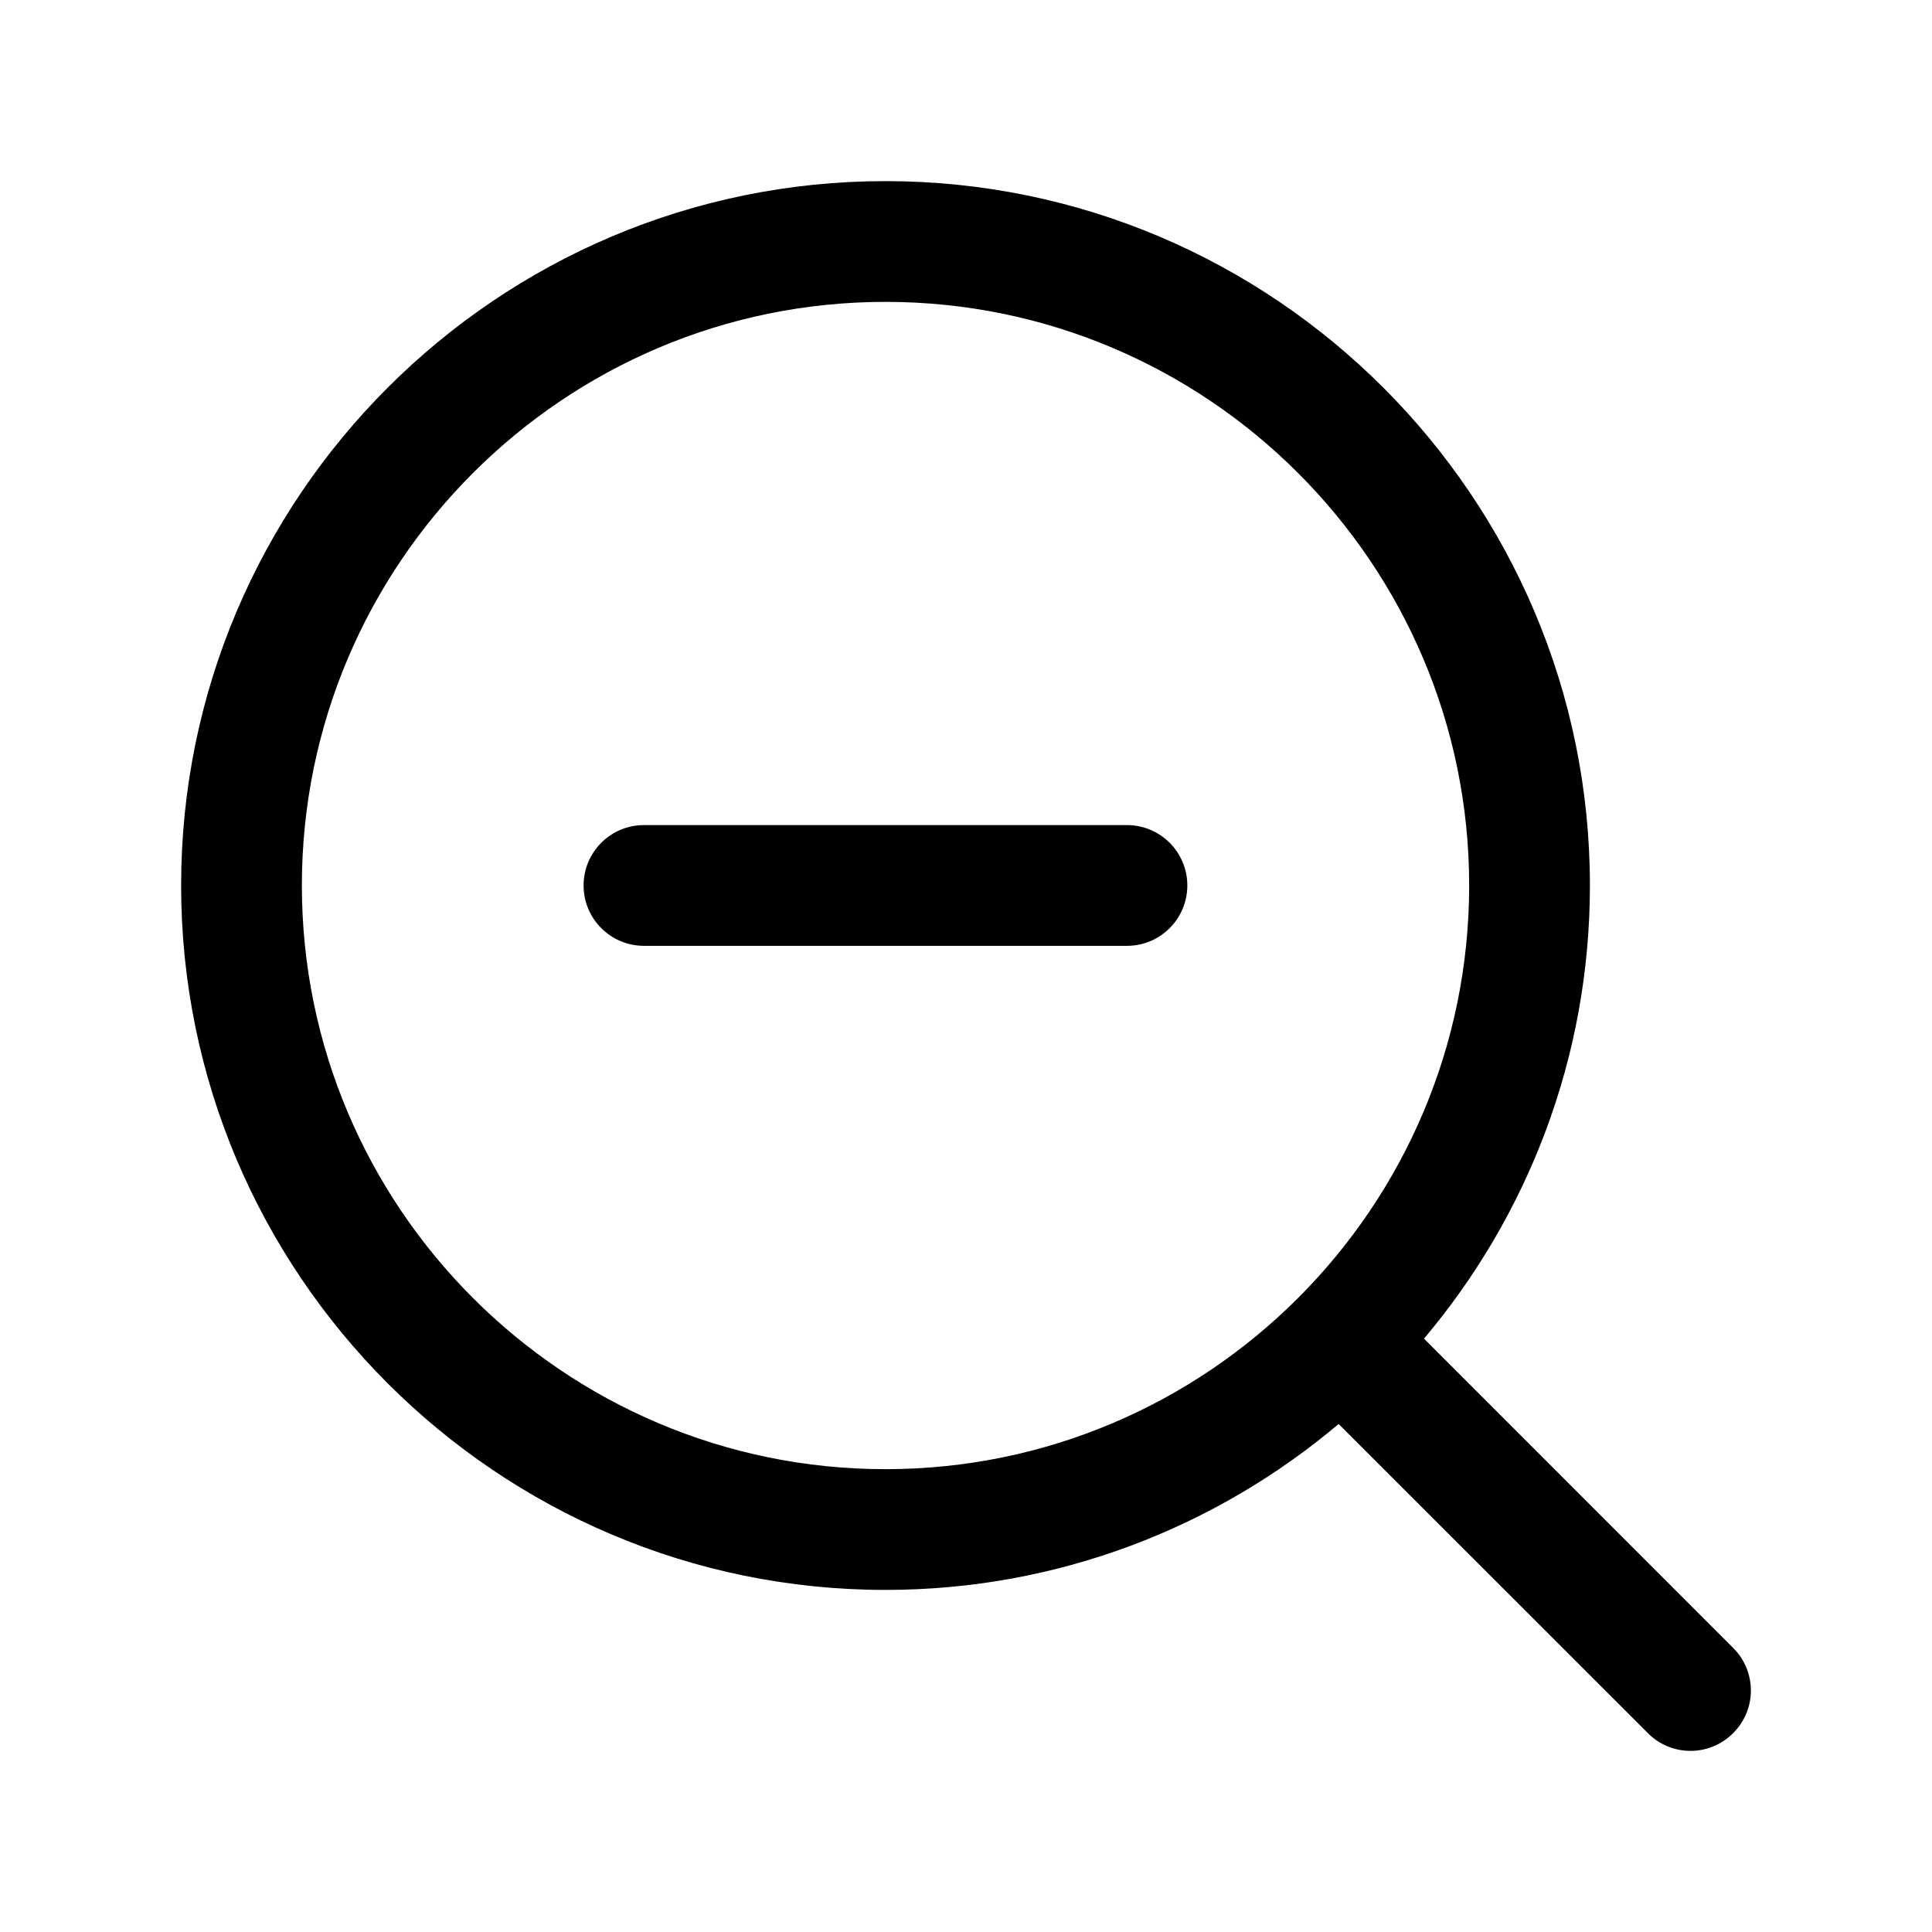
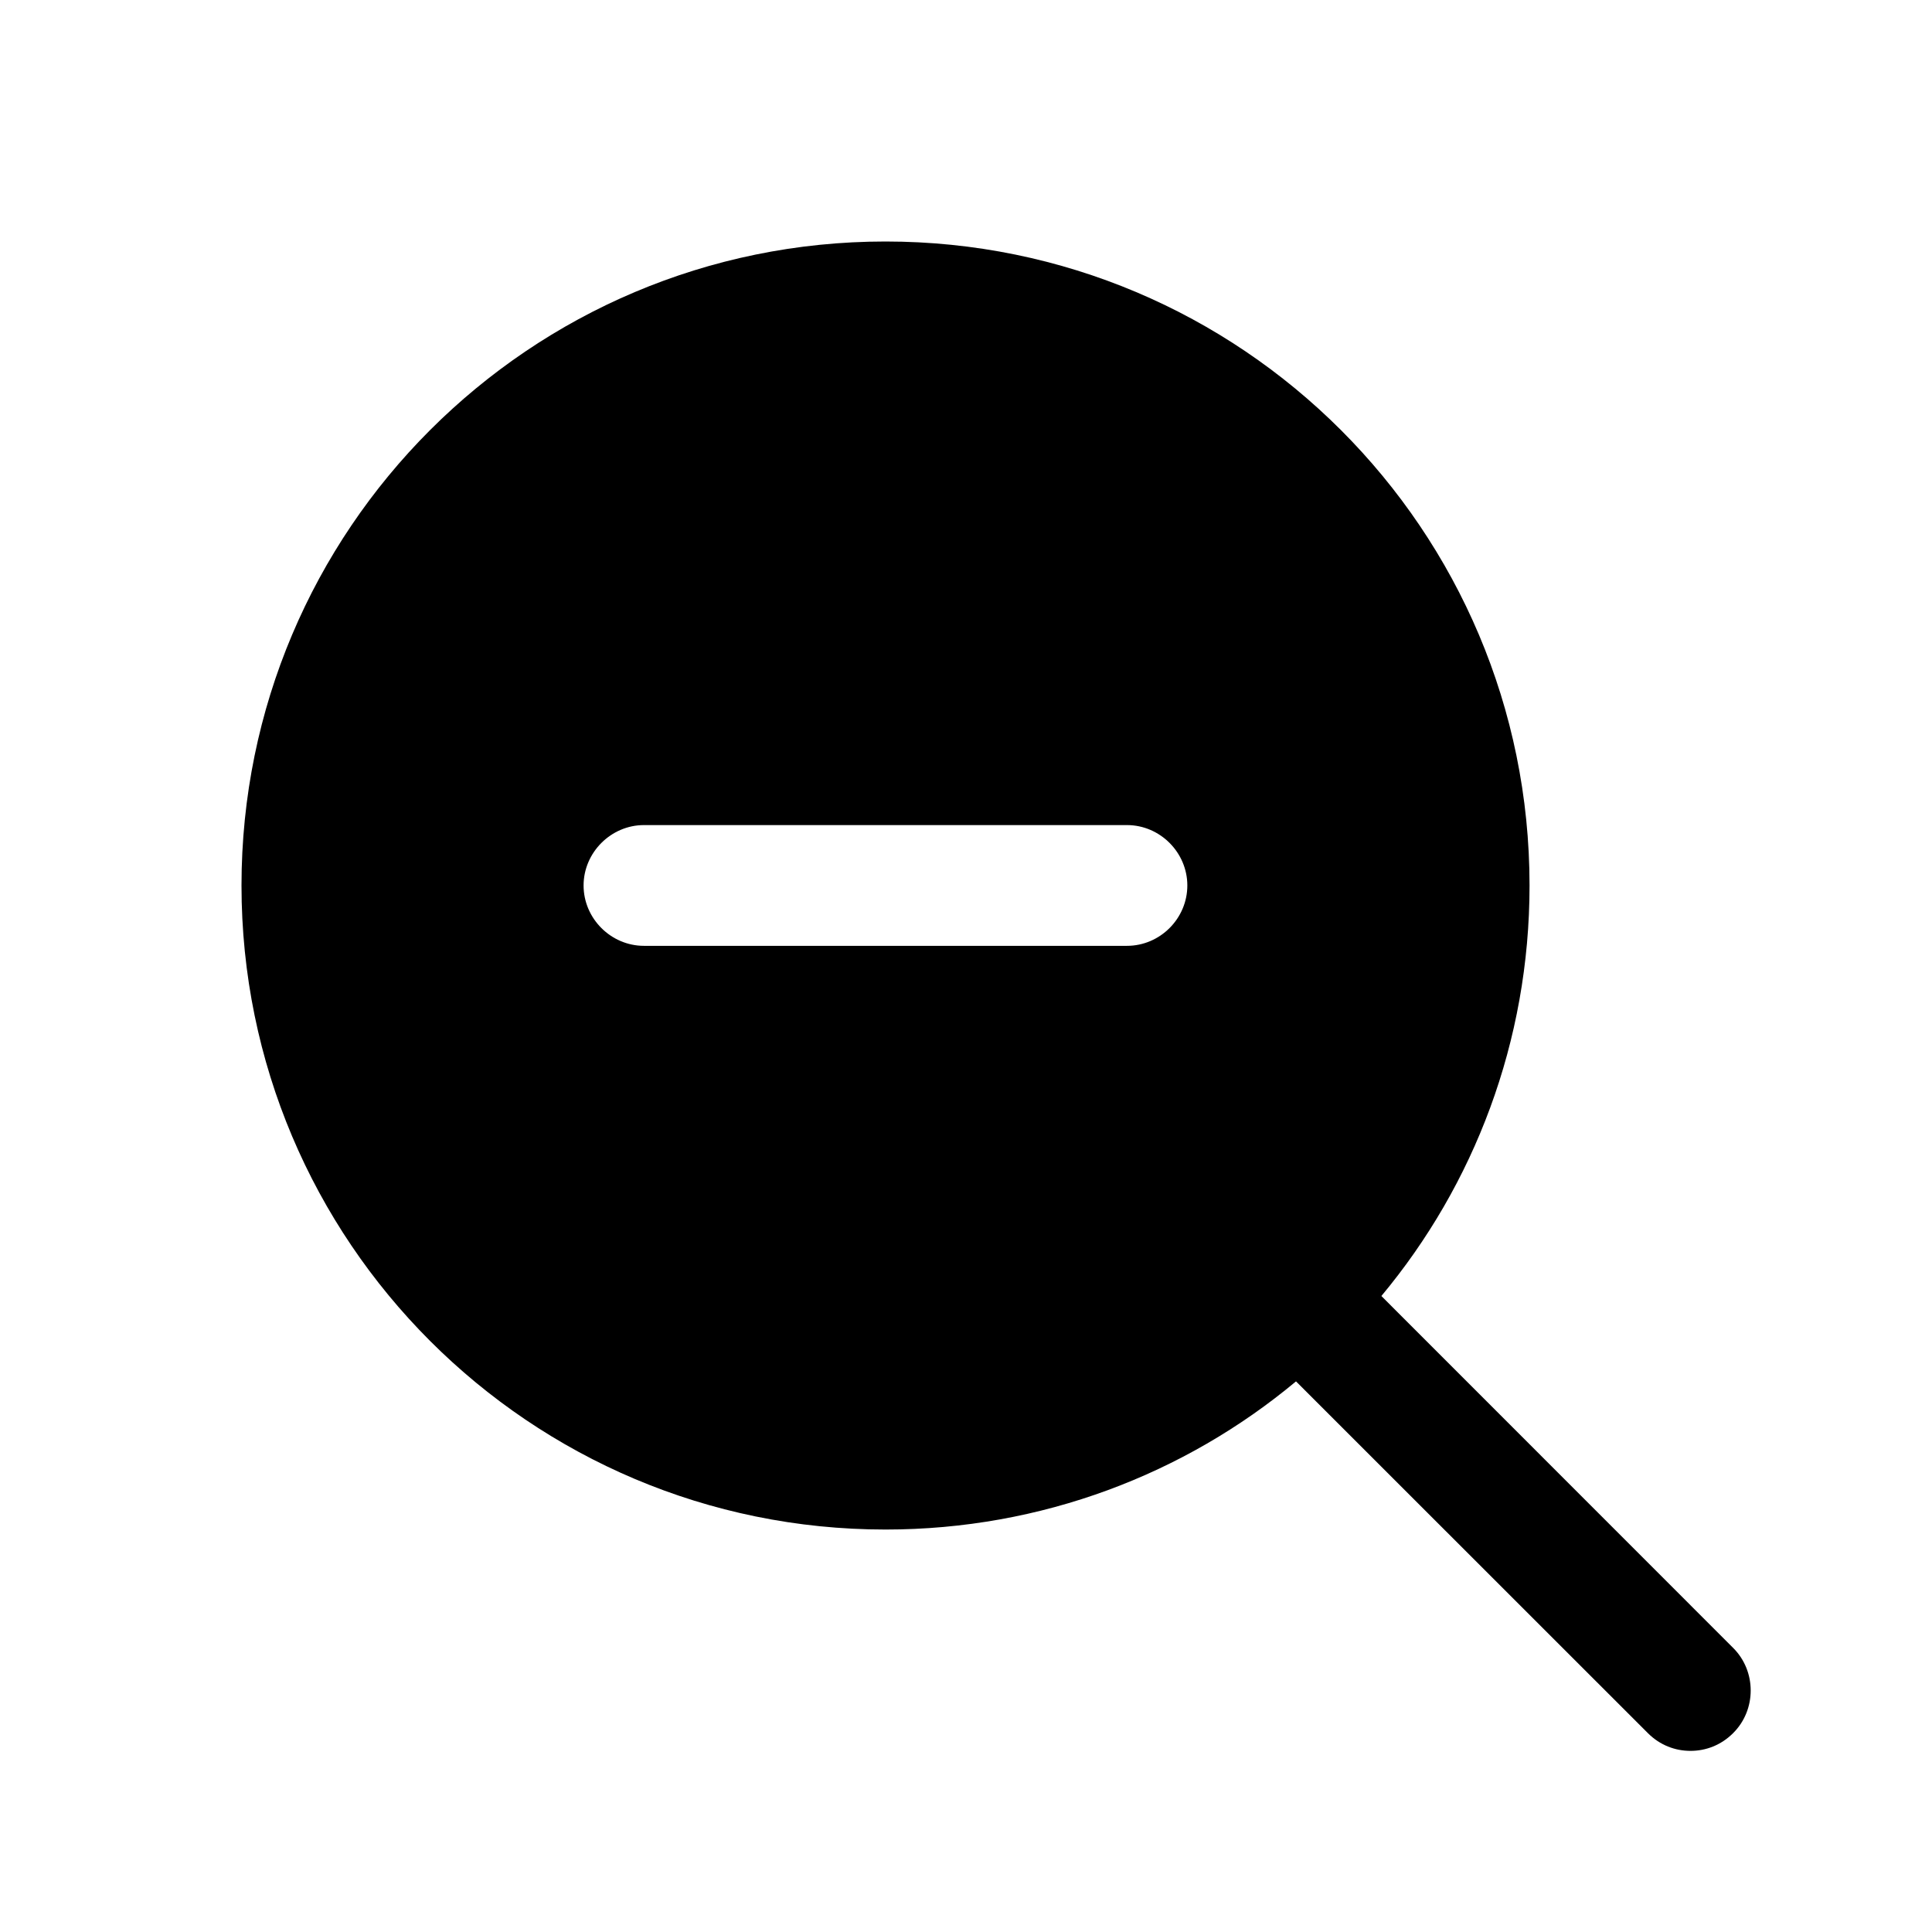
<svg xmlns="http://www.w3.org/2000/svg" width="16" height="16" viewBox="0 0 16 16" fill="none">
-   <path d="M14.353 13.647L11.793 11.086C12.649 10.071 13.167 8.762 13.167 7.333C13.167 4.117 10.55 1.5 7.333 1.5C4.117 1.5 1.5 4.117 1.5 7.333C1.5 10.55 4.117 13.167 7.333 13.167C8.762 13.167 10.071 12.649 11.086 11.793L13.647 14.353C13.744 14.451 13.872 14.5 14 14.5C14.128 14.5 14.256 14.451 14.353 14.353C14.549 14.159 14.549 13.842 14.353 13.647ZM2.5 7.333C2.5 4.668 4.668 2.5 7.333 2.5C9.999 2.5 12.167 4.668 12.167 7.333C12.167 9.999 9.999 12.167 7.333 12.167C4.668 12.167 2.5 9.999 2.5 7.333ZM9.333 6.833H5.333C5.057 6.833 4.833 7.057 4.833 7.333C4.833 7.609 5.057 7.833 5.333 7.833H9.333C9.609 7.833 9.833 7.609 9.833 7.333C9.833 7.057 9.609 6.833 9.333 6.833Z" fill="currentColor" />
+   <path fill-rule="evenodd" clip-rule="evenodd" d="M14.353 13.647L11.44 10.733C12.207 9.813 12.667 8.627 12.667 7.333C12.667 4.387 10.28 2 7.333 2C4.387 2 2 4.387 2 7.333C2 10.28 4.387 12.667 7.333 12.667C8.627 12.667 9.813 12.207 10.733 11.44L13.647 14.353C13.747 14.453 13.873 14.5 14 14.5C14.127 14.5 14.253 14.453 14.353 14.353C14.547 14.16 14.547 13.84 14.353 13.647ZM9.333 7.833H5.333C5.06 7.833 4.833 7.607 4.833 7.333C4.833 7.06 5.06 6.833 5.333 6.833H9.333C9.607 6.833 9.833 7.06 9.833 7.333C9.833 7.607 9.607 7.833 9.333 7.833Z" fill="currentColor" />
</svg>
